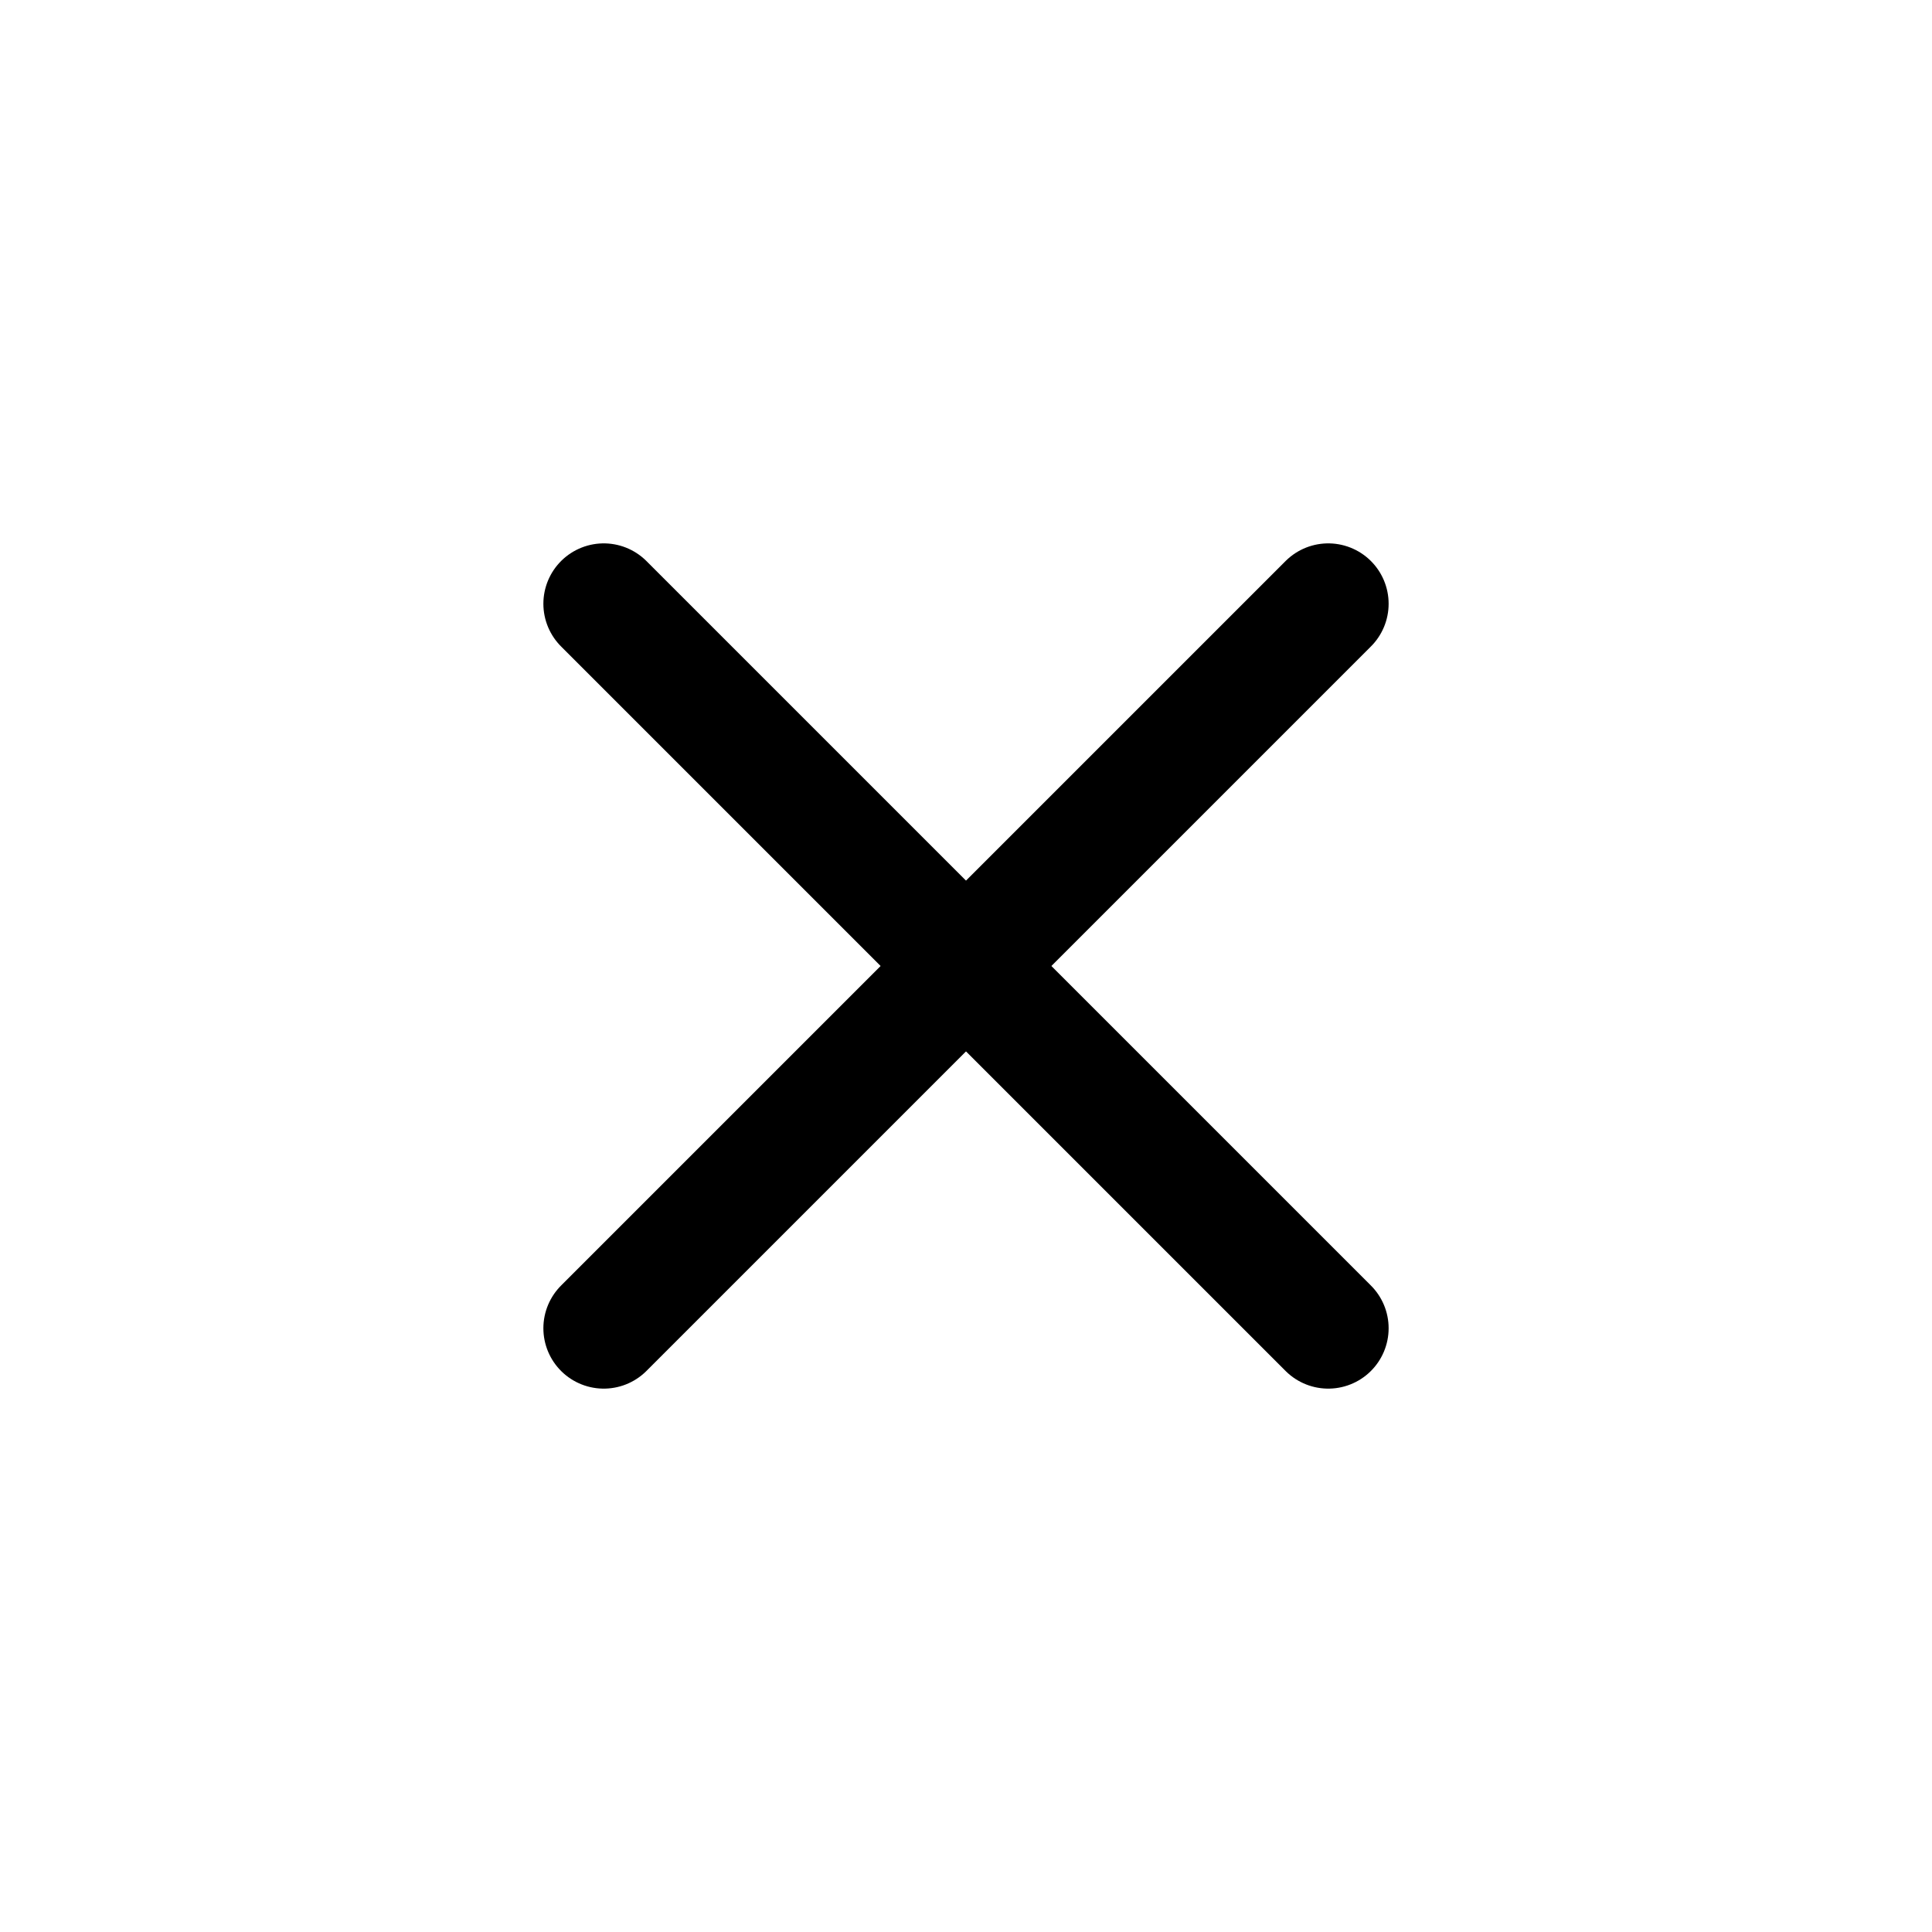
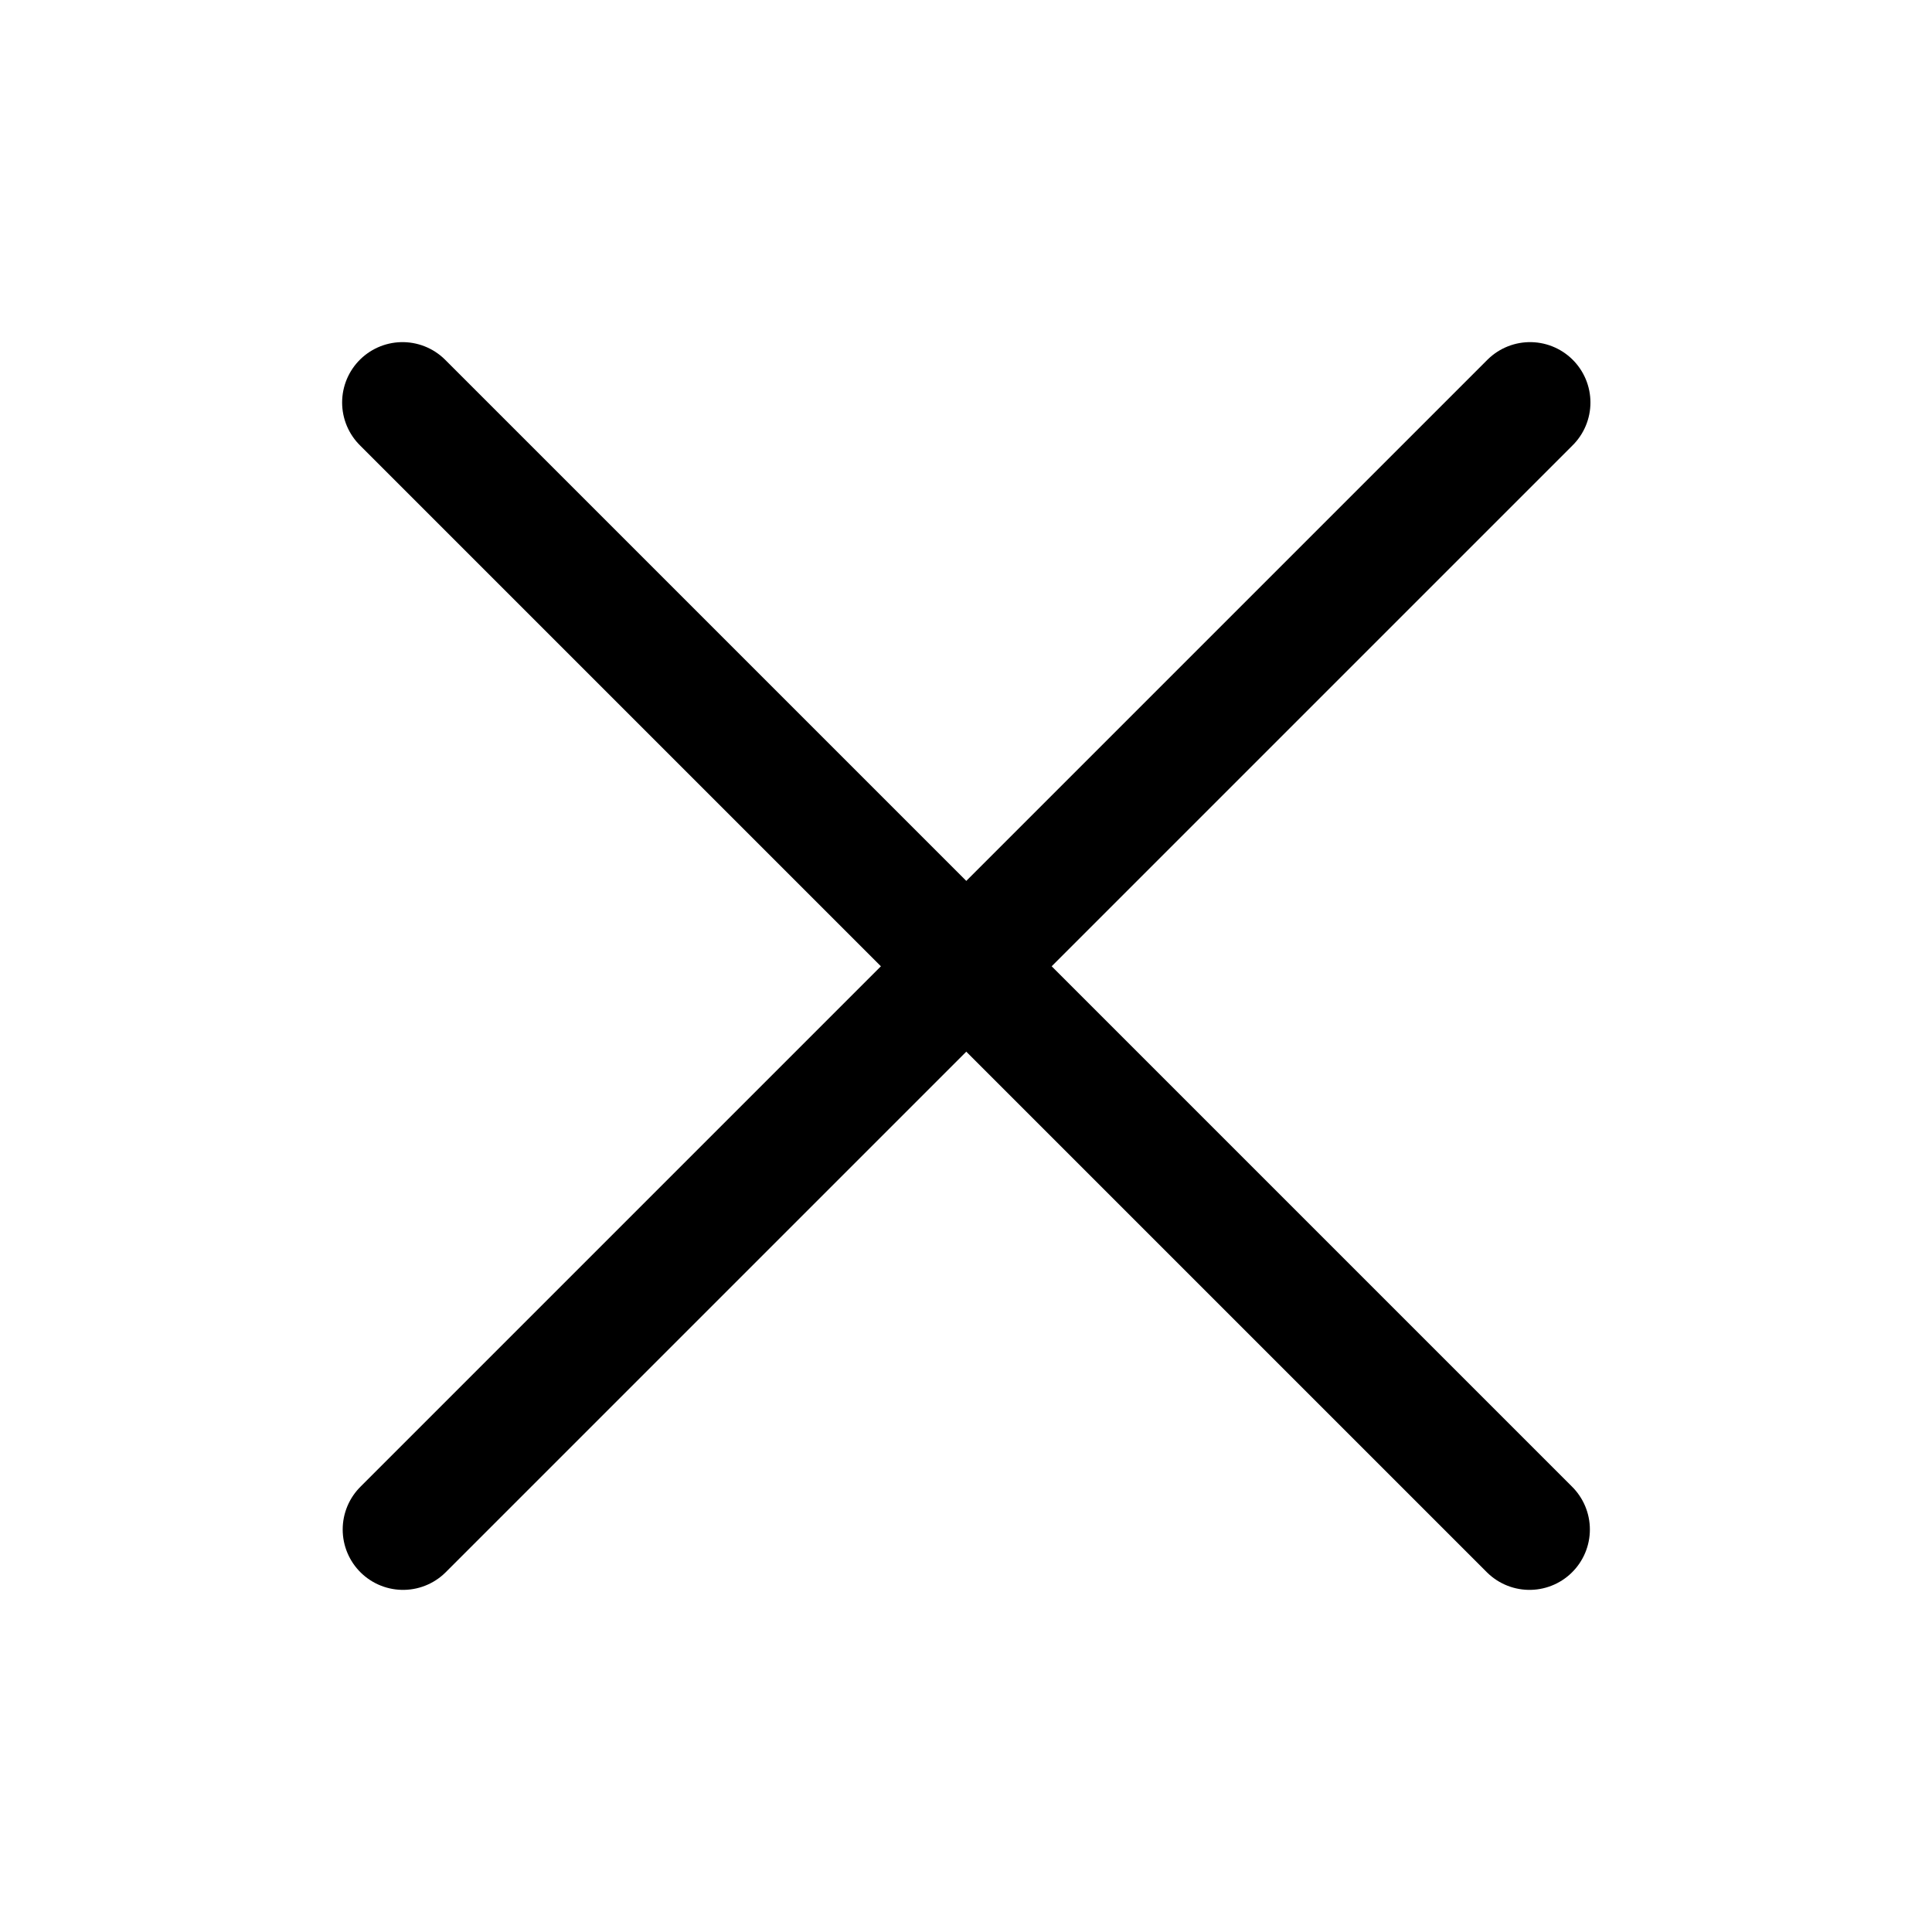
- <svg xmlns="http://www.w3.org/2000/svg" viewBox="0 0 24 24" fill="none" stroke="currentColor" stroke-width="1.5" stroke-linecap="round" stroke-linejoin="round">
-   <path d="M7.5 7.5l9 9" />
-   <path d="M16.5 7.5l-9 9" />
+ <svg xmlns="http://www.w3.org/2000/svg" width="1em" height="1em" viewBox="0 0 24 24" fill="none" stroke-width="1.5">
+   <path d="M19.007 5L5.007 19" stroke="currentColor" stroke-linecap="round" />
+   <path d="M19 19L5 5" stroke="currentColor" stroke-linecap="round" />
</svg>
